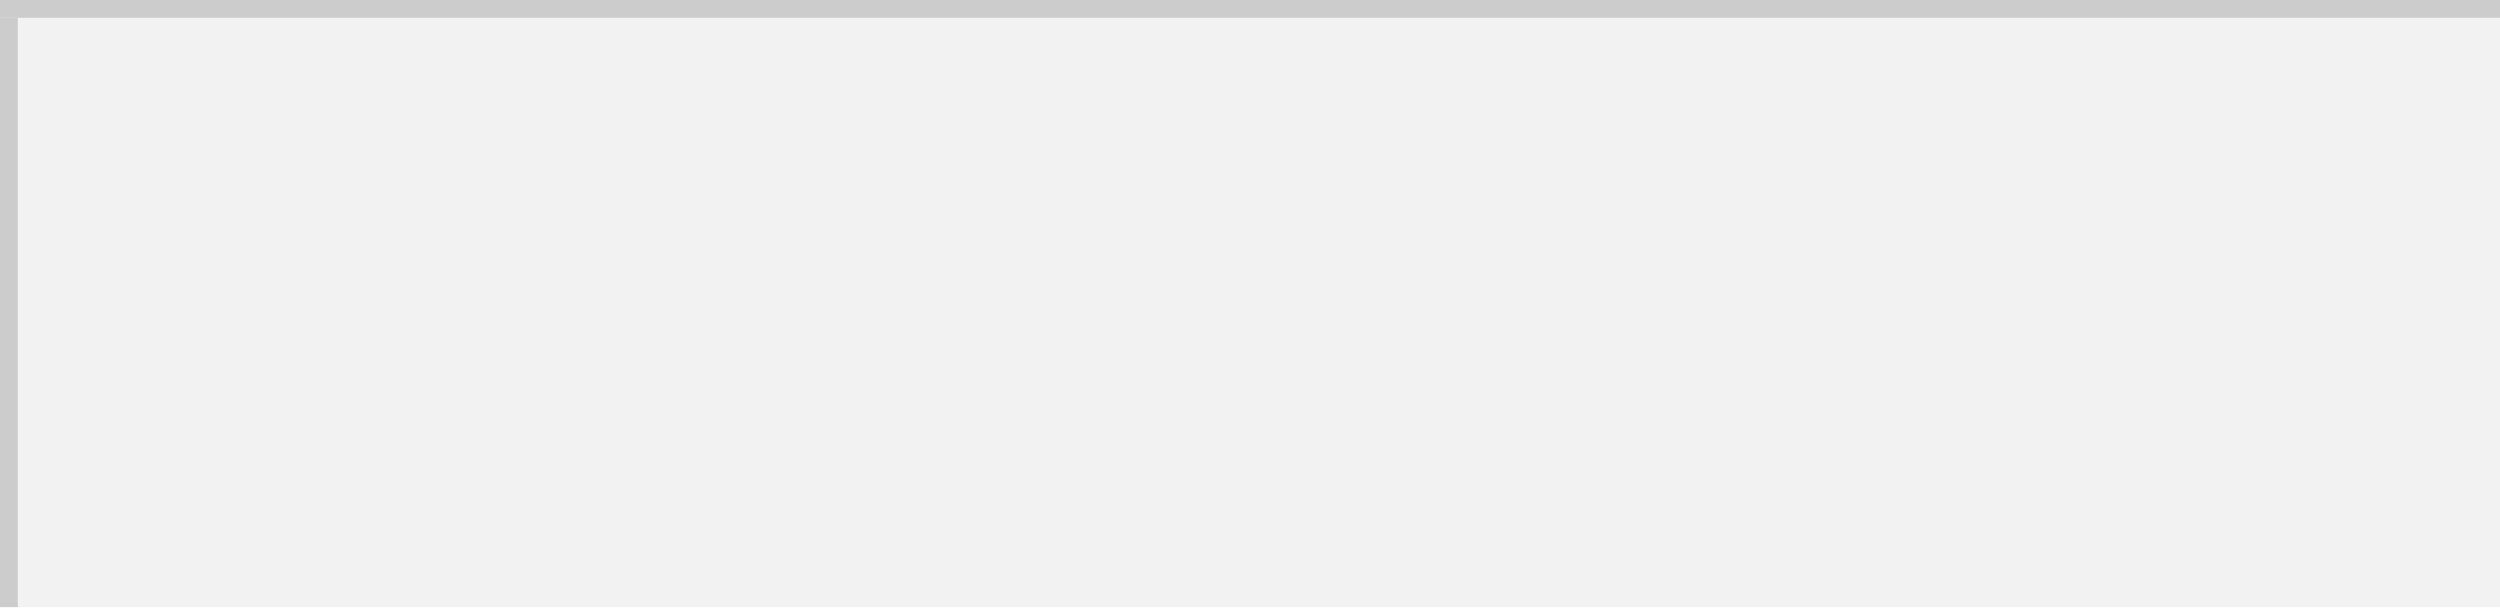
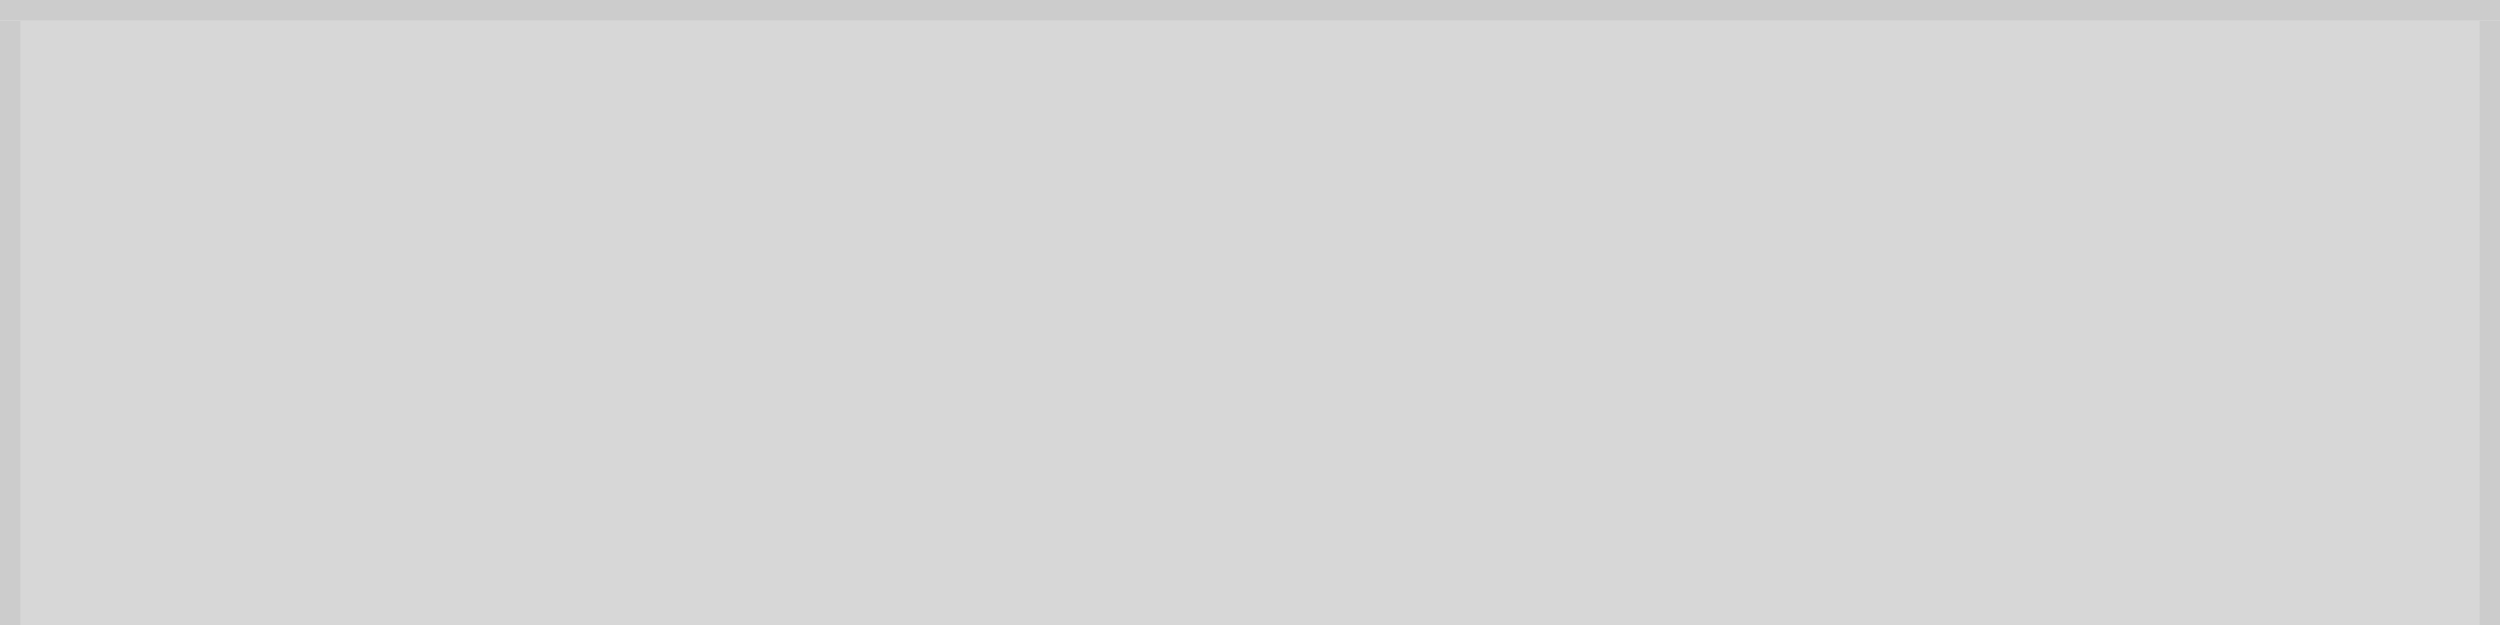
- <svg xmlns="http://www.w3.org/2000/svg" version="1.1" width="140px" height="34px" viewBox="400 67 140 34">
-   <path d="M 1 1  L 140 1  L 140 34  L 1 34  L 1 1  Z " fill-rule="nonzero" fill="rgba(242, 242, 242, 1)" stroke="none" transform="matrix(1 0 0 1 400 67 )" class="fill" />
-   <path d="M 0.5 1  L 0.5 34  " stroke-width="1" stroke-dasharray="0" stroke="rgba(204, 204, 204, 1)" fill="none" transform="matrix(1 0 0 1 400 67 )" class="stroke" />
-   <path d="M 0 0.5  L 140 0.5  " stroke-width="1" stroke-dasharray="0" stroke="rgba(204, 204, 204, 1)" fill="none" transform="matrix(1 0 0 1 400 67 )" class="stroke" />
+ <svg xmlns="http://www.w3.org/2000/svg" version="1.1" width="120px" height="30px" viewBox="618 0 120 30">
+   <path d="M 1 1  L 119 1  L 119 30  L 1 30  L 1 1  Z " fill-rule="nonzero" fill="rgba(215, 215, 215, 1)" stroke="none" transform="matrix(1 0 0 1 618 0 )" class="fill" />
+   <path d="M 0.5 1  L 0.5 30  " stroke-width="1" stroke-dasharray="0" stroke="rgba(204, 204, 204, 1)" fill="none" transform="matrix(1 0 0 1 618 0 )" class="stroke" />
+   <path d="M 0 0.5  L 120 0.5  " stroke-width="1" stroke-dasharray="0" stroke="rgba(204, 204, 204, 1)" fill="none" transform="matrix(1 0 0 1 618 0 )" class="stroke" />
+   <path d="M 119.5 1  L 119.5 30  " stroke-width="1" stroke-dasharray="0" stroke="rgba(204, 204, 204, 1)" fill="none" transform="matrix(1 0 0 1 618 0 )" class="stroke" />
</svg>
